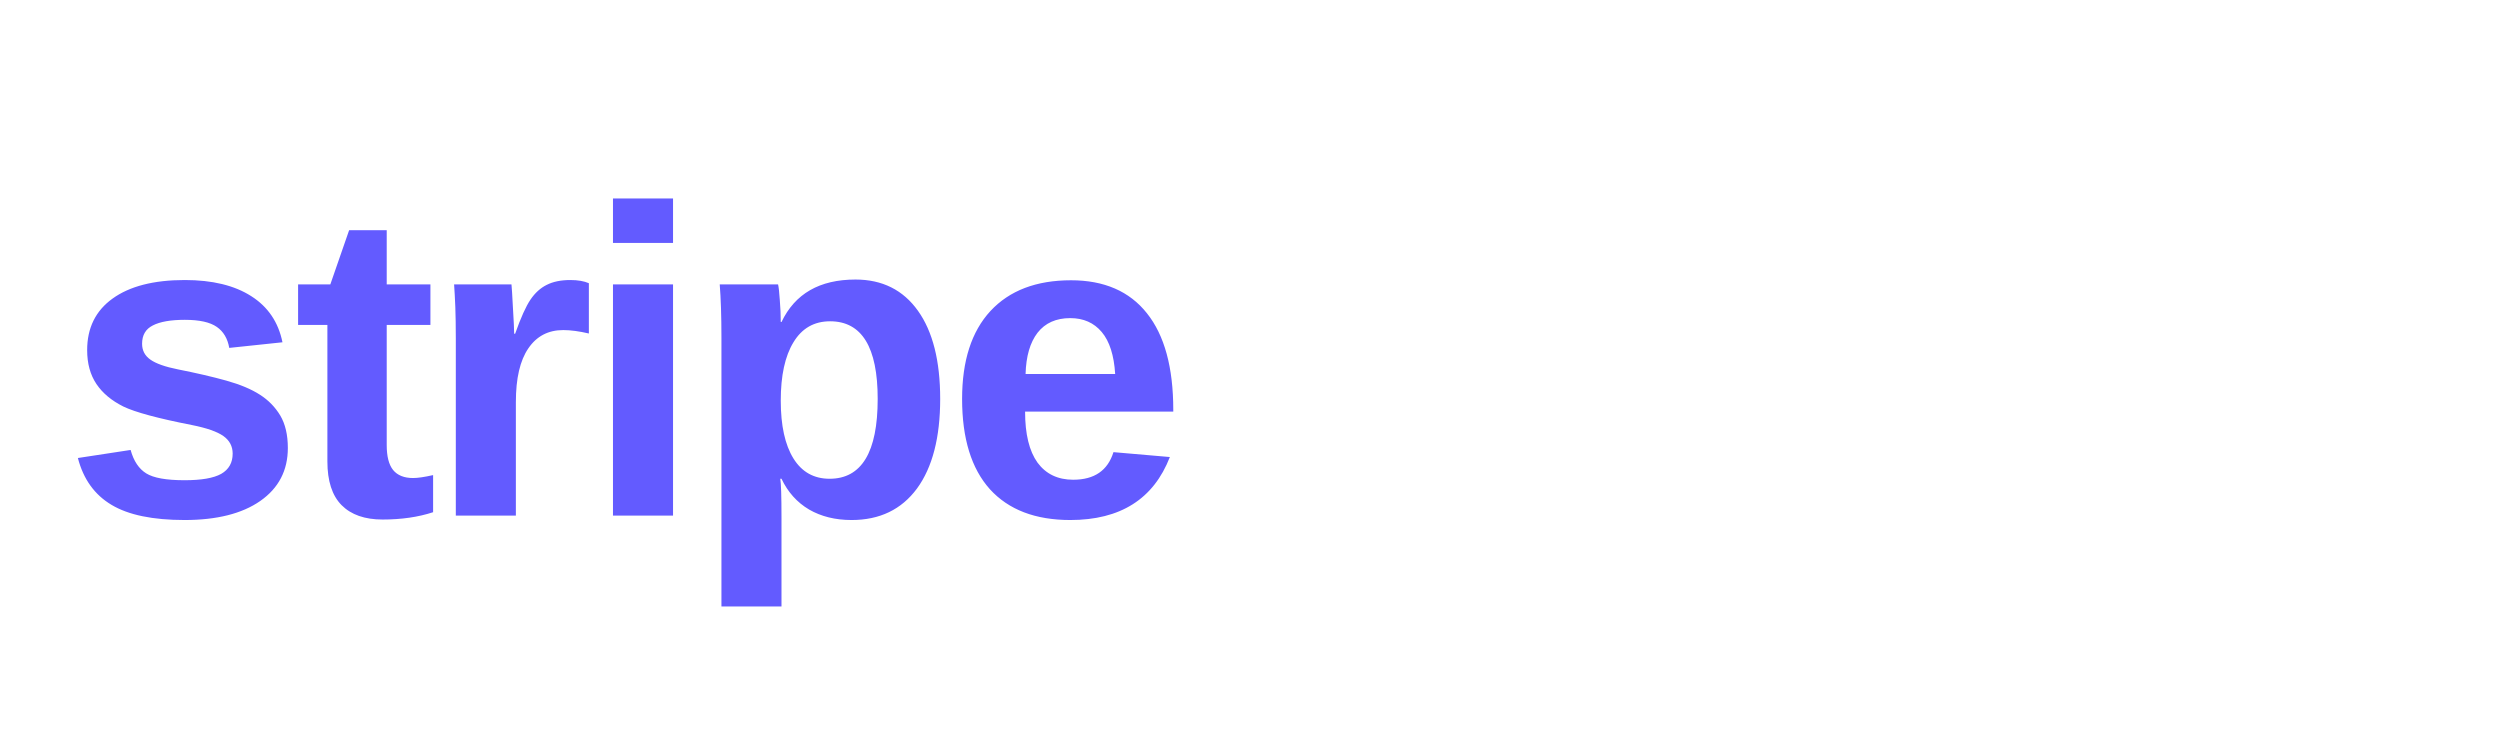
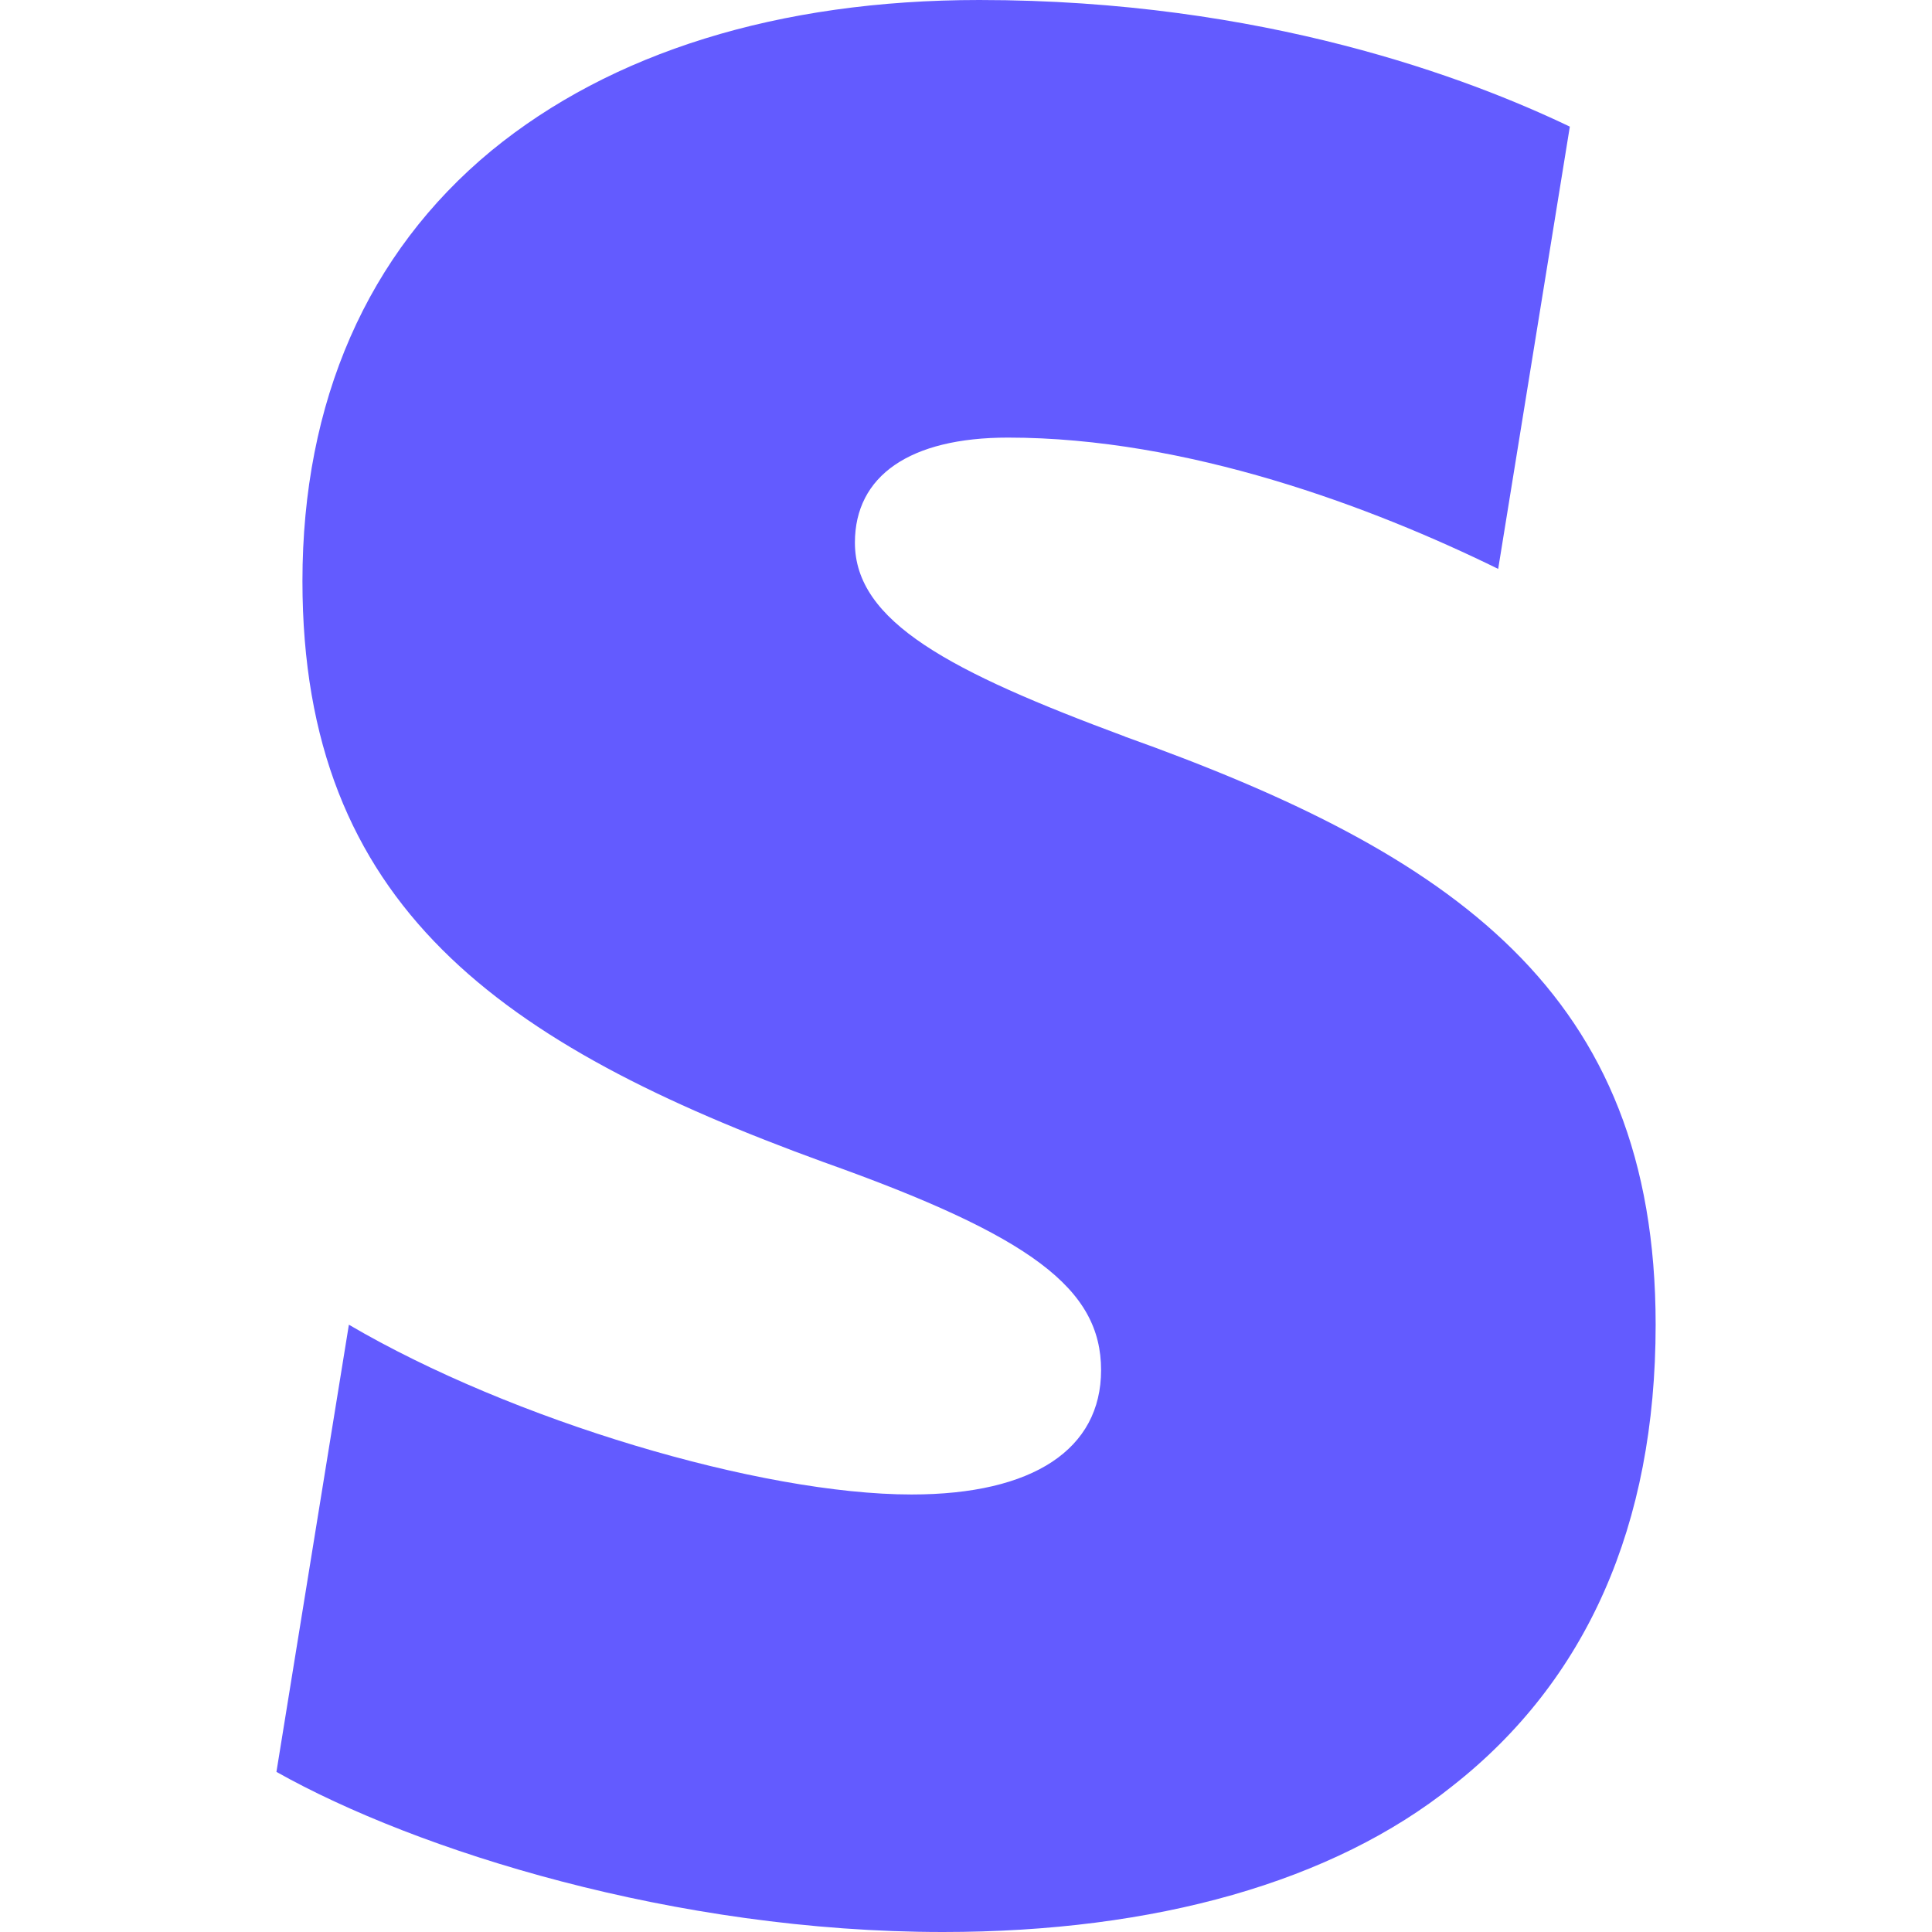
- <svg xmlns="http://www.w3.org/2000/svg" viewBox="0 0 160 48" role="img" aria-label="Stripe">
-   <text x="4" y="33" fill="#635BFF" font-family="Arial, Helvetica, sans-serif" font-size="28" font-weight="700" letter-spacing="-0.03em">stripe</text>
+ <svg xmlns="http://www.w3.org/2000/svg" fill="#635BFF" role="img" viewBox="0 0 24 24">
+   <path d="M13.976 9.15c-2.172-.806-3.356-1.426-3.356-2.409 0-.831.683-1.305 1.901-1.305 2.227 0 4.515.858 6.09 1.631l.89-5.494C18.252.975 15.697 0 12.165 0 9.667 0 7.589.654 6.104 1.872 4.56 3.147 3.757 4.992 3.757 7.218c0 4.039 2.467 5.76 6.476 7.219 2.585.92 3.445 1.574 3.445 2.583 0 .98-.84 1.545-2.354 1.545-1.875 0-4.965-.921-6.99-2.109l-.9 5.555C5.175 22.99 8.385 24 11.714 24c2.641 0 4.843-.624 6.328-1.813 1.664-1.305 2.525-3.236 2.525-5.732 0-4.128-2.524-5.851-6.594-7.305h.003z" />
</svg>
